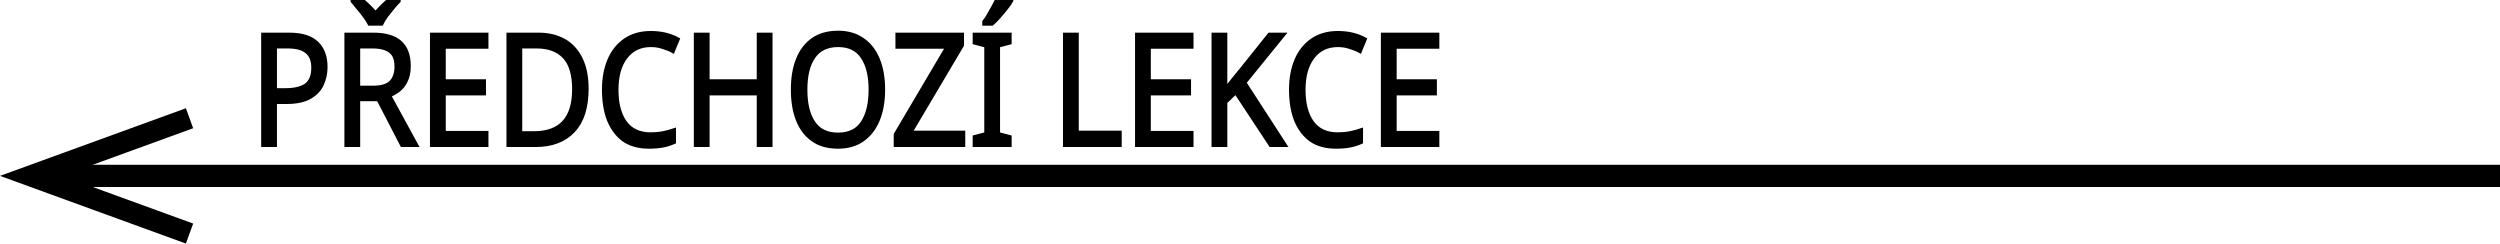
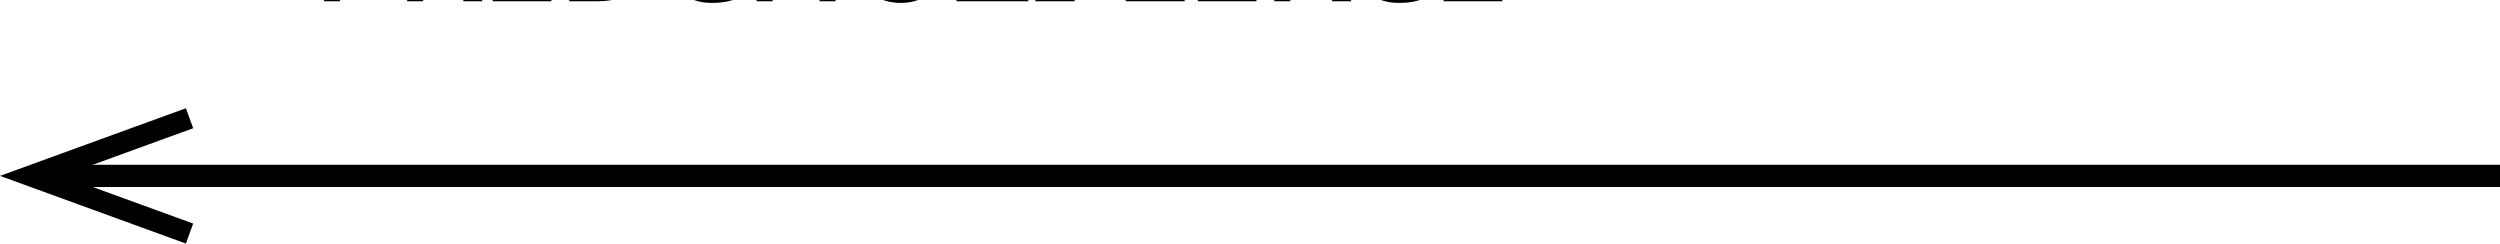
<svg xmlns="http://www.w3.org/2000/svg" width="149.233mm" height="14.539mm" viewBox="0 0 149.233 14.539" version="1.1" id="svg891">
  <defs id="defs885">
    <rect x="34.964" y="131.225" width="165.243" height="37.821" id="rect862" />
    <rect x="45.19" y="134.471" width="97.23" height="22.887" id="rect856" />
    <rect x="30.744" y="128.465" width="173.197" height="43.664" id="rect850" />
    <rect x="45.19" y="128.952" width="109.567" height="42.366" id="rect844" />
  </defs>
  <g id="layer1" transform="translate(-45.02797,-138.8489)">
    <line class="cls-1" x1="48.74" y1="149.348" x2="194.261" y2="149.348" id="line33" style="fill:#000000;fill-opacity:0.985;stroke:#000000;stroke-width:1.327;stroke-miterlimit:10;stroke-dasharray:none;stroke-dashoffset:0;stroke-opacity:1" />
    <polygon class="cls-2" points="43.58,4.51 41.94,0 0,15.26 41.94,30.53 43.58,26.02 14.03,15.26 " id="polygon35" style="fill:#000000" transform="matrix(0.2645833,0,0,0.2645833,45.02797,145.3101)" />
    <text xml:space="preserve" style="font-style:normal;font-variant:normal;font-weight:normal;font-stretch:normal;font-size:8.711px;line-height:1.25;font-family:'MS Reference Sans Serif';-inkscape-font-specification:'MS Reference Sans Serif';stroke:#000000;stroke-width:0.218;stroke-opacity:1" x="63.565" y="139.061" id="text54" transform="scale(0.9427326,1.060746)">
-       <tspan id="tspan52" x="63.565" y="139.061" style="font-style:normal;font-variant:normal;font-weight:normal;font-stretch:normal;font-family:'Century Gothic';-inkscape-font-specification:'Century Gothic';stroke:#000000;stroke-width:0.218;stroke-opacity:1">PŘEDCHOZÍ LEKCE</tspan>
+       <tspan id="tspan52" x="67.548" y="130.85" style="font-style:normal;font-variant:normal;font-weight:normal;font-stretch:normal;font-family:'Segoe UI Symbol';-inkscape-font-specification:'Segoe UI Symbol';stroke:#000000;stroke-width:0.231;stroke-opacity:1">PŘEDCHOZÍ LEKCE</tspan>
    </text>
-     <text xml:space="preserve" id="text842" style="font-size:10.583px;line-height:1.25;font-family:'Segoe Print';-inkscape-font-specification:'Segoe Print';white-space:pre;shape-inside:url(#rect844);" />
-     <text xml:space="preserve" id="text848" style="font-size:10.583px;line-height:1.25;font-family:'Segoe Print';-inkscape-font-specification:'Segoe Print';white-space:pre;shape-inside:url(#rect850);" />
-     <text xml:space="preserve" id="text854" style="font-style:normal;font-variant:normal;font-weight:normal;font-stretch:normal;font-size:10.583px;line-height:1.25;font-family:sans-serif;-inkscape-font-specification:sans-serif;white-space:pre;shape-inside:url(#rect856);" />
-     <text xml:space="preserve" id="text860" style="font-size:10.583px;line-height:1.25;font-family:'Segoe Print';-inkscape-font-specification:'Segoe Print';white-space:pre;shape-inside:url(#rect862);" />
  </g>
</svg>
